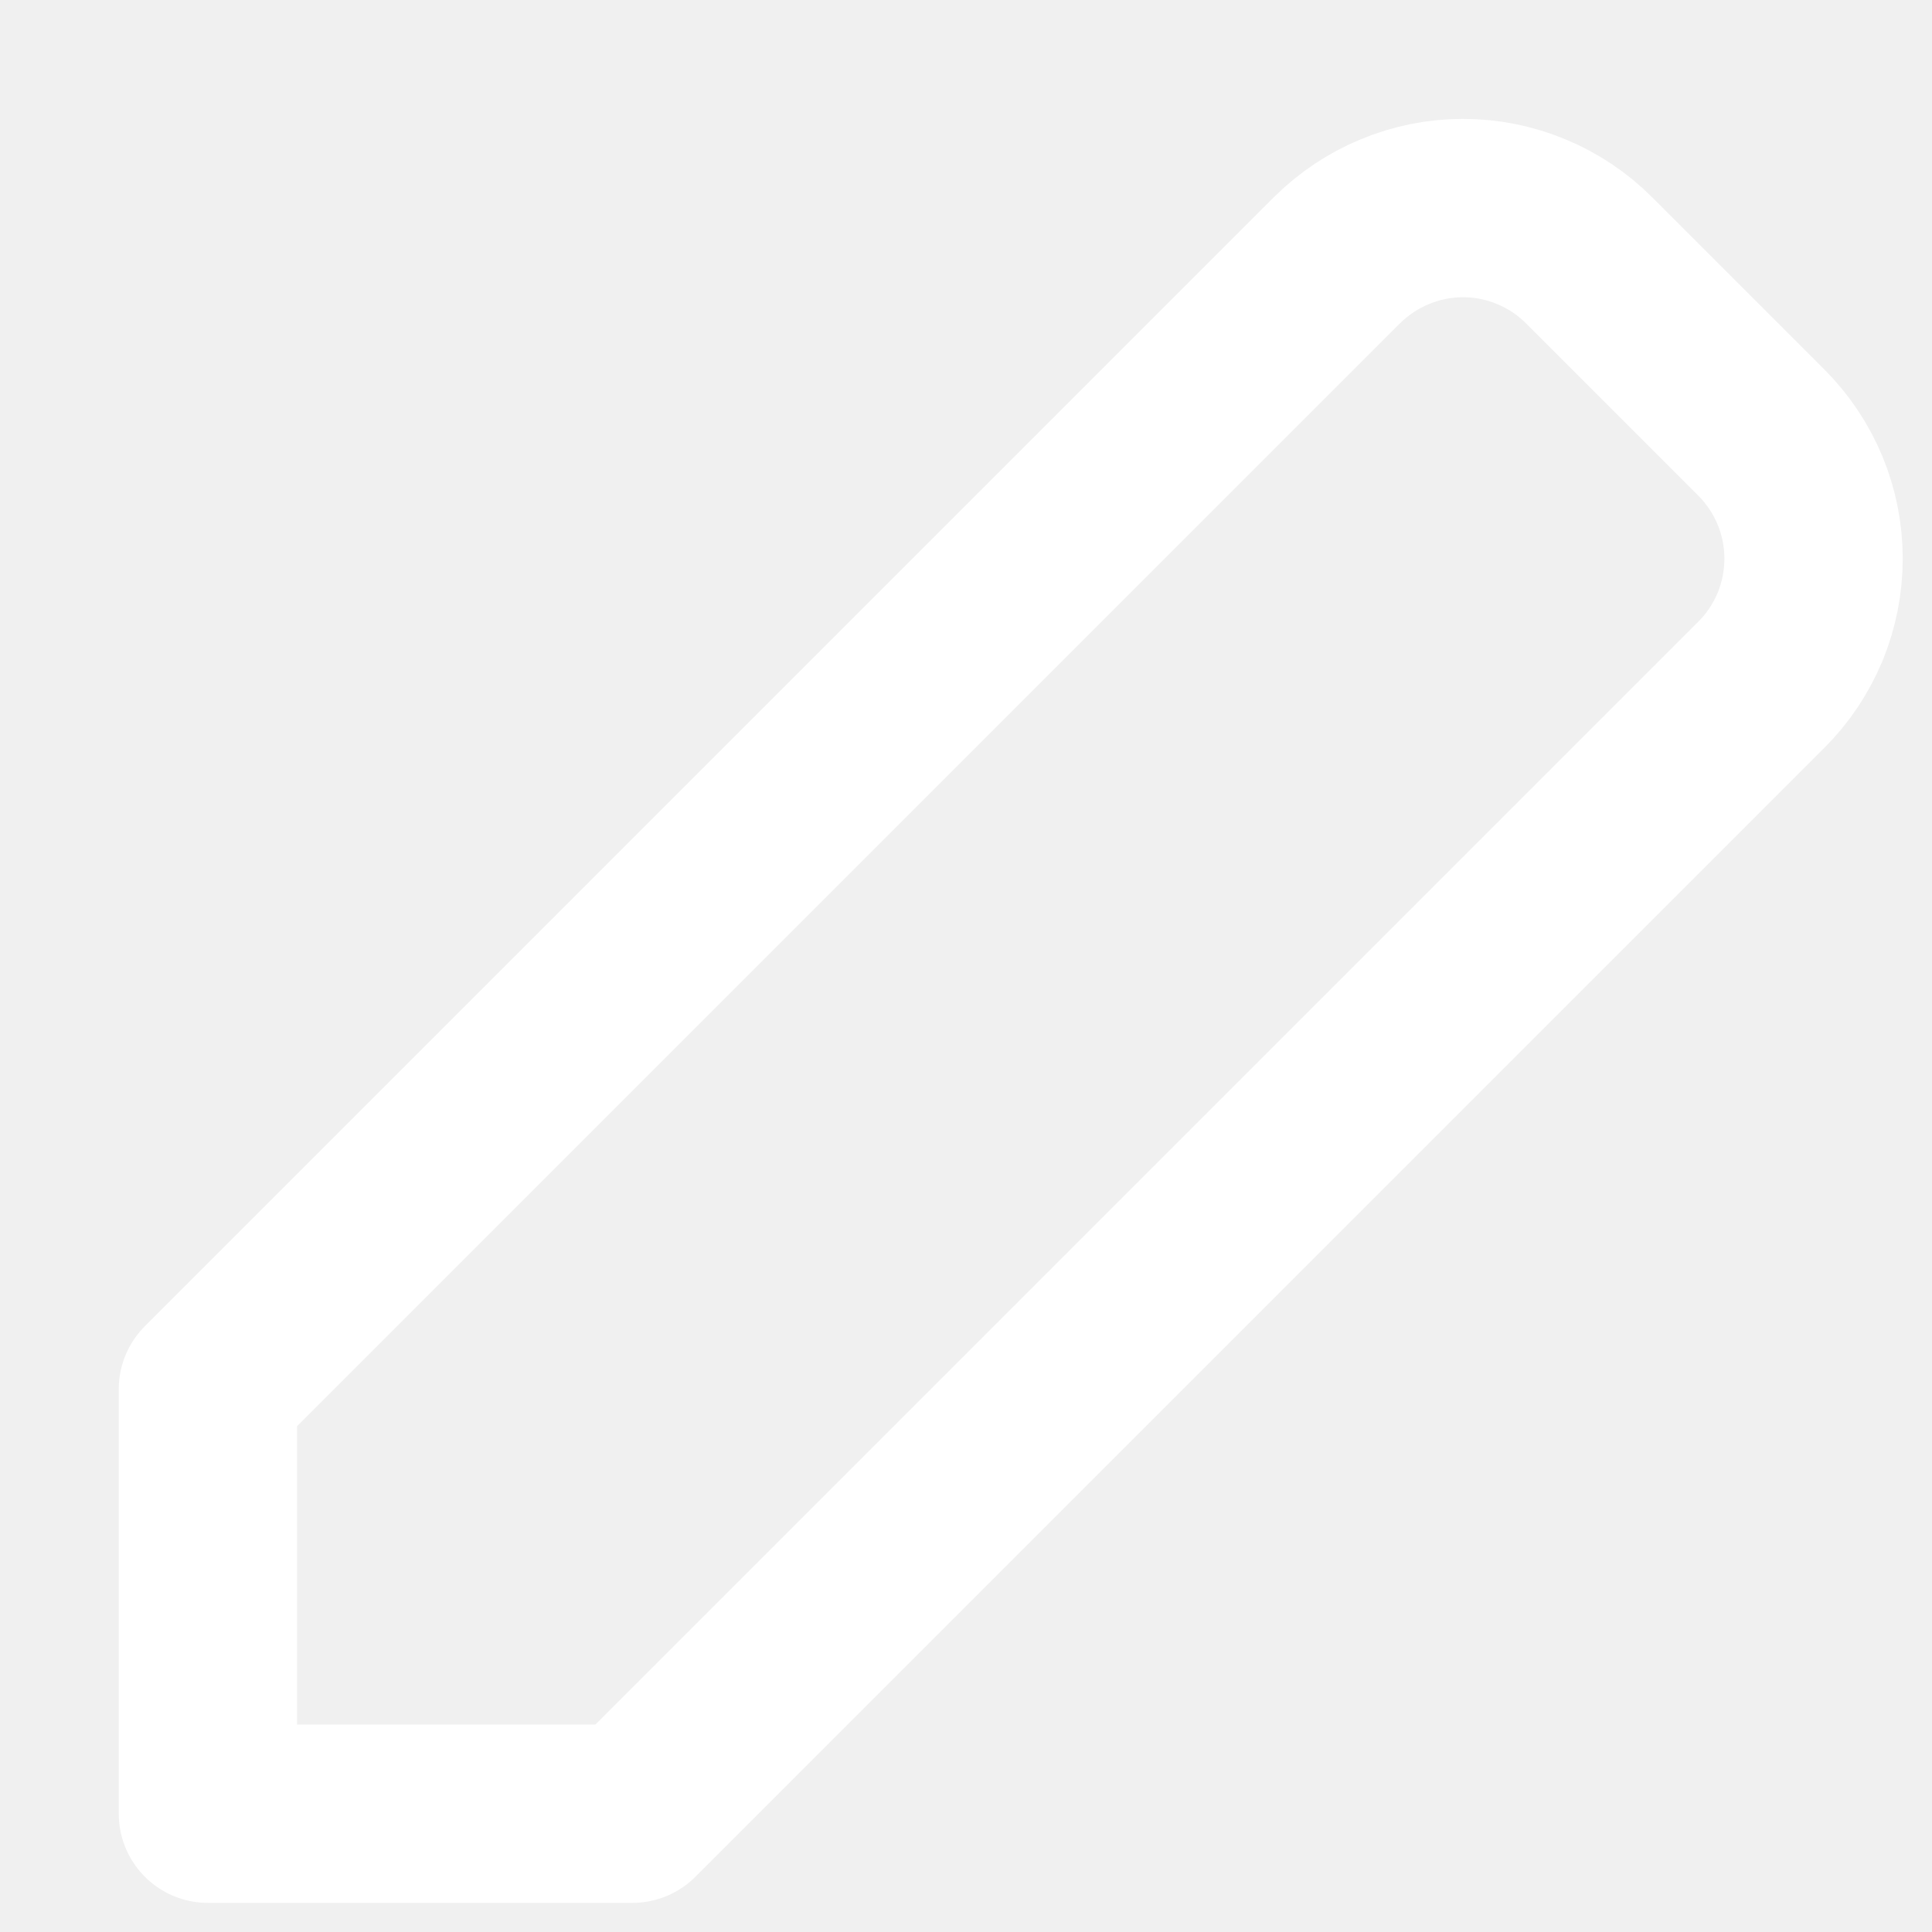
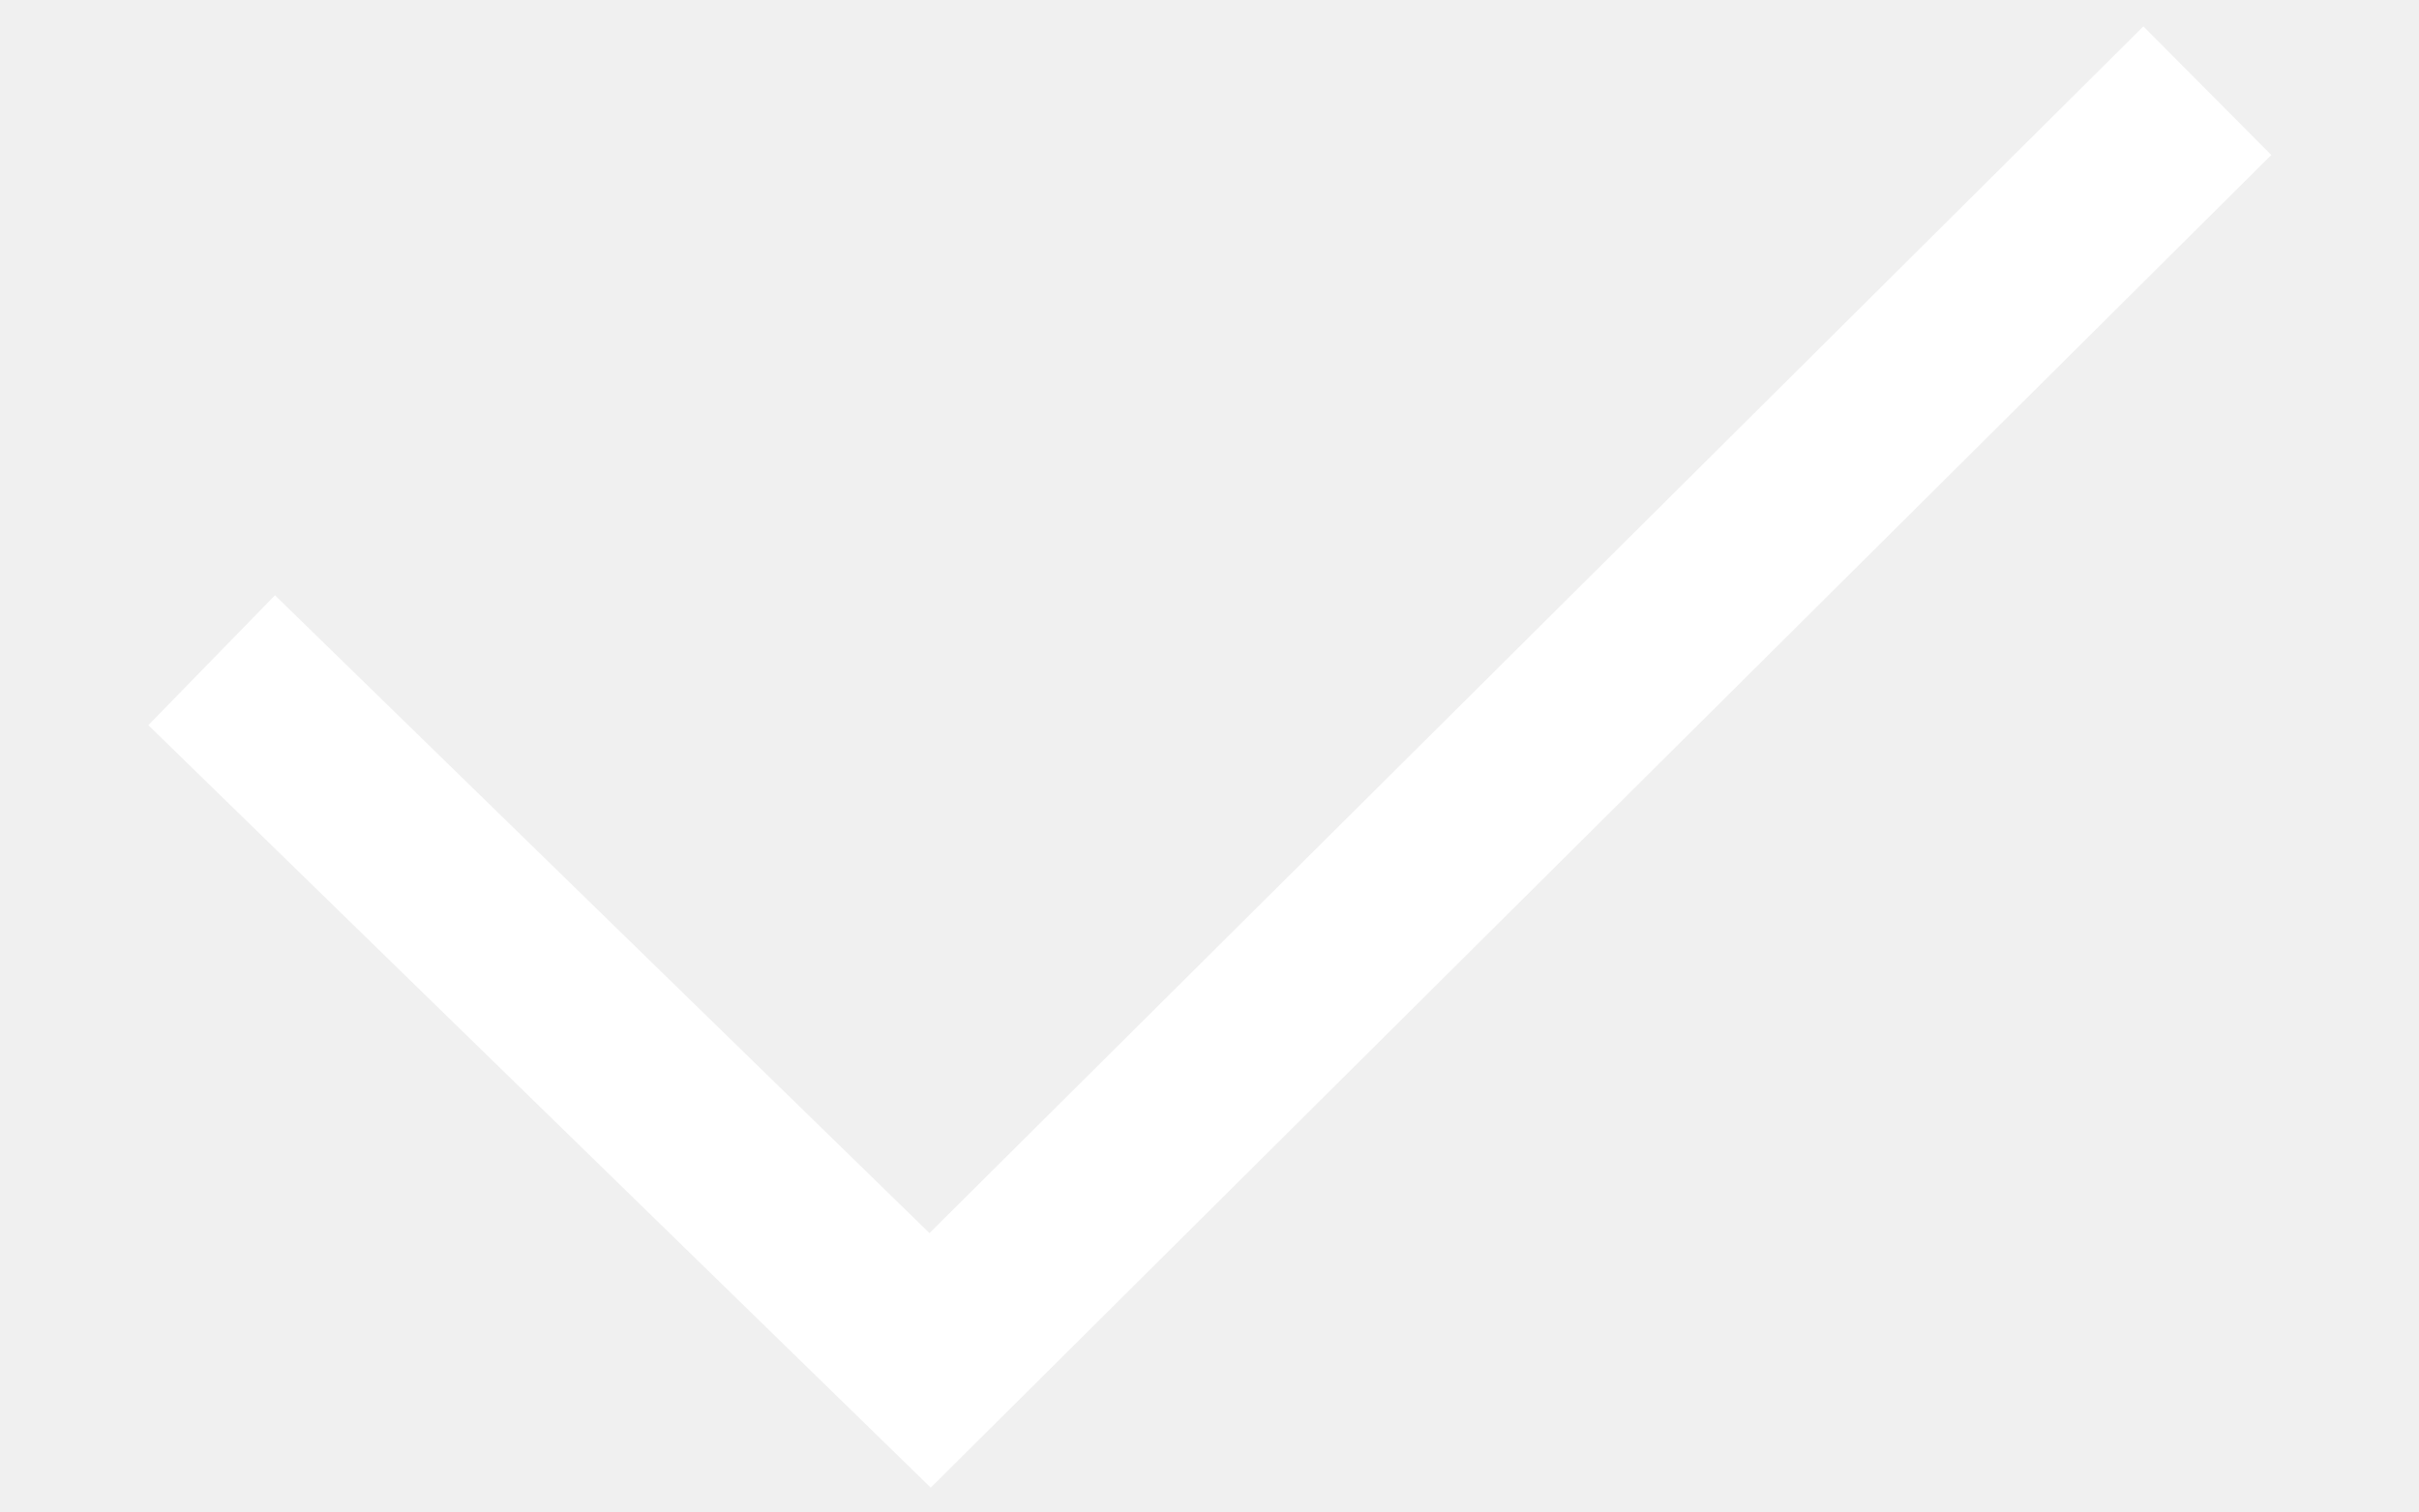
- <svg xmlns="http://www.w3.org/2000/svg" width="13" height="13" viewBox="0 0 13 13" fill="none">
-   <path d="M1.399 9.348V12.204H4.255L11.851 4.608C11.963 4.497 12.051 4.364 12.112 4.219C12.172 4.073 12.203 3.917 12.203 3.759C12.203 3.601 12.172 3.445 12.112 3.3C12.051 3.154 11.963 3.022 11.851 2.91L10.693 1.752C10.582 1.641 10.45 1.552 10.304 1.492C10.158 1.431 10.002 1.4 9.844 1.4C9.687 1.4 9.531 1.431 9.385 1.492C9.239 1.552 9.107 1.641 8.995 1.752L1.399 9.348Z" stroke="white" stroke-width="1.2" stroke-linejoin="round" />
+ <svg xmlns="http://www.w3.org/2000/svg" width="16" height="10" viewBox="0 0 16 10" fill="none">
+   <path d="M14.6 0.6L6.152 9L1.4 4.368" stroke="white" stroke-width="1.2" stroke-miterlimit="10" />
</svg>
